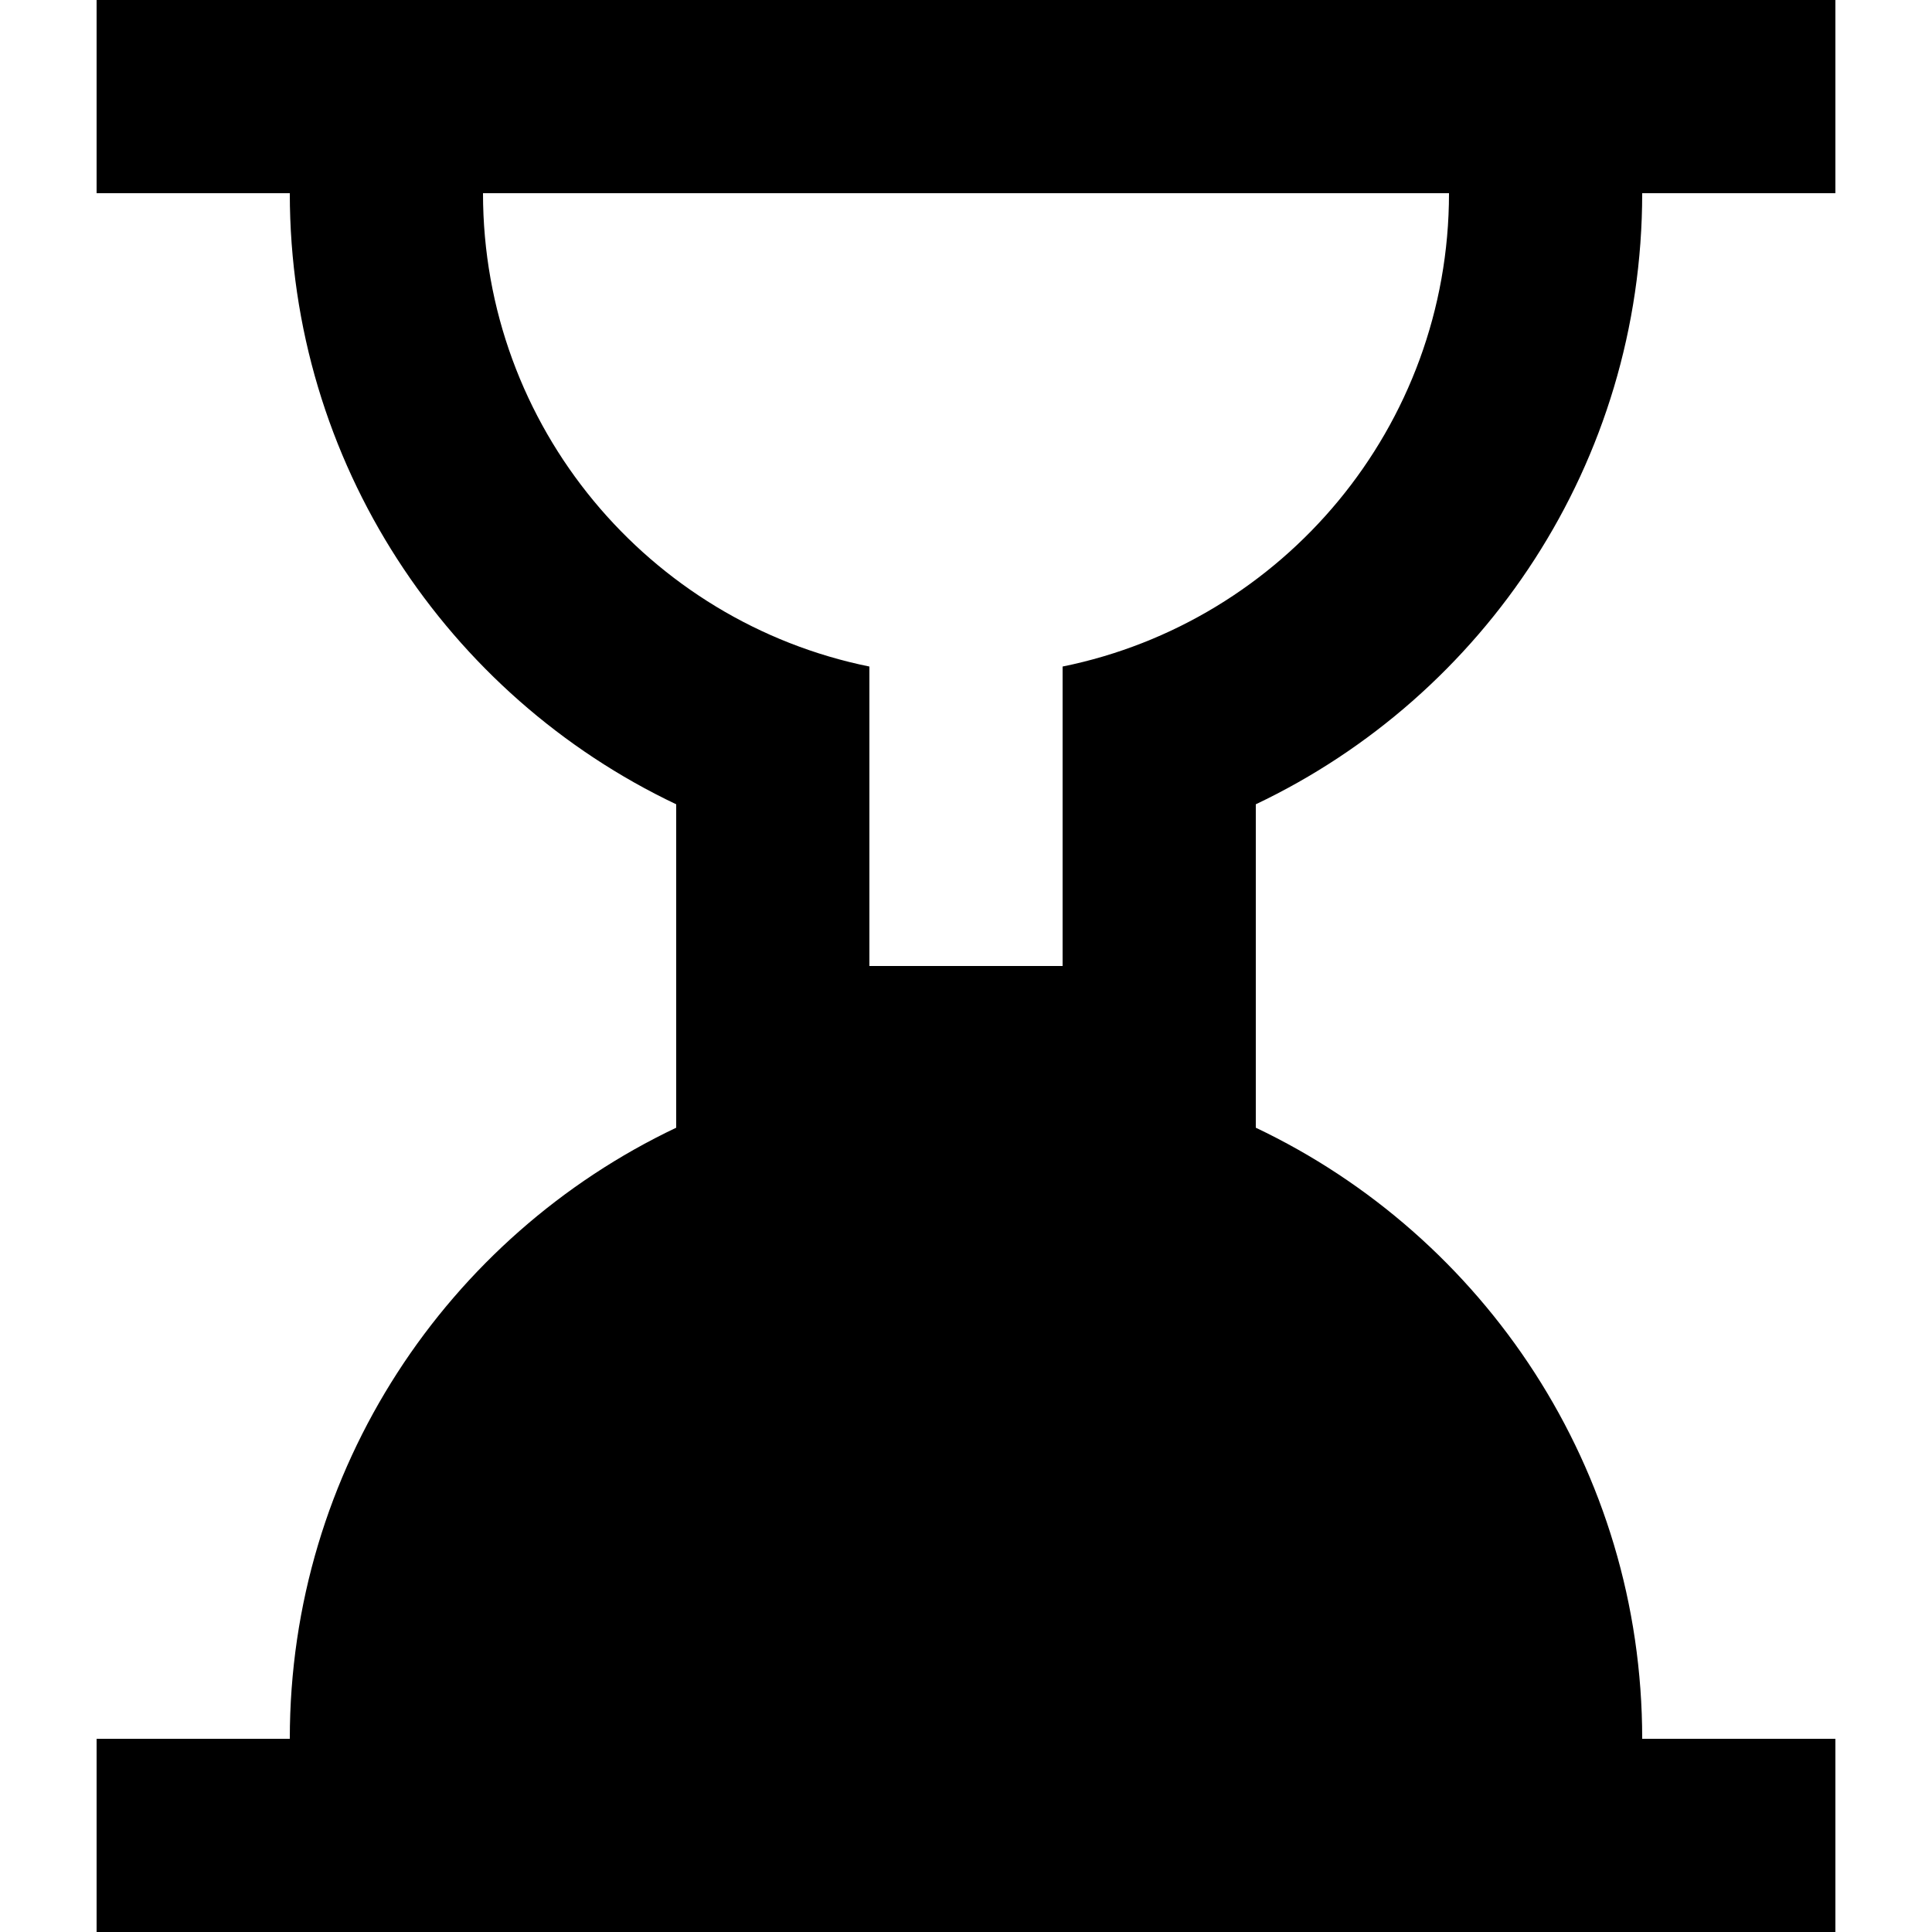
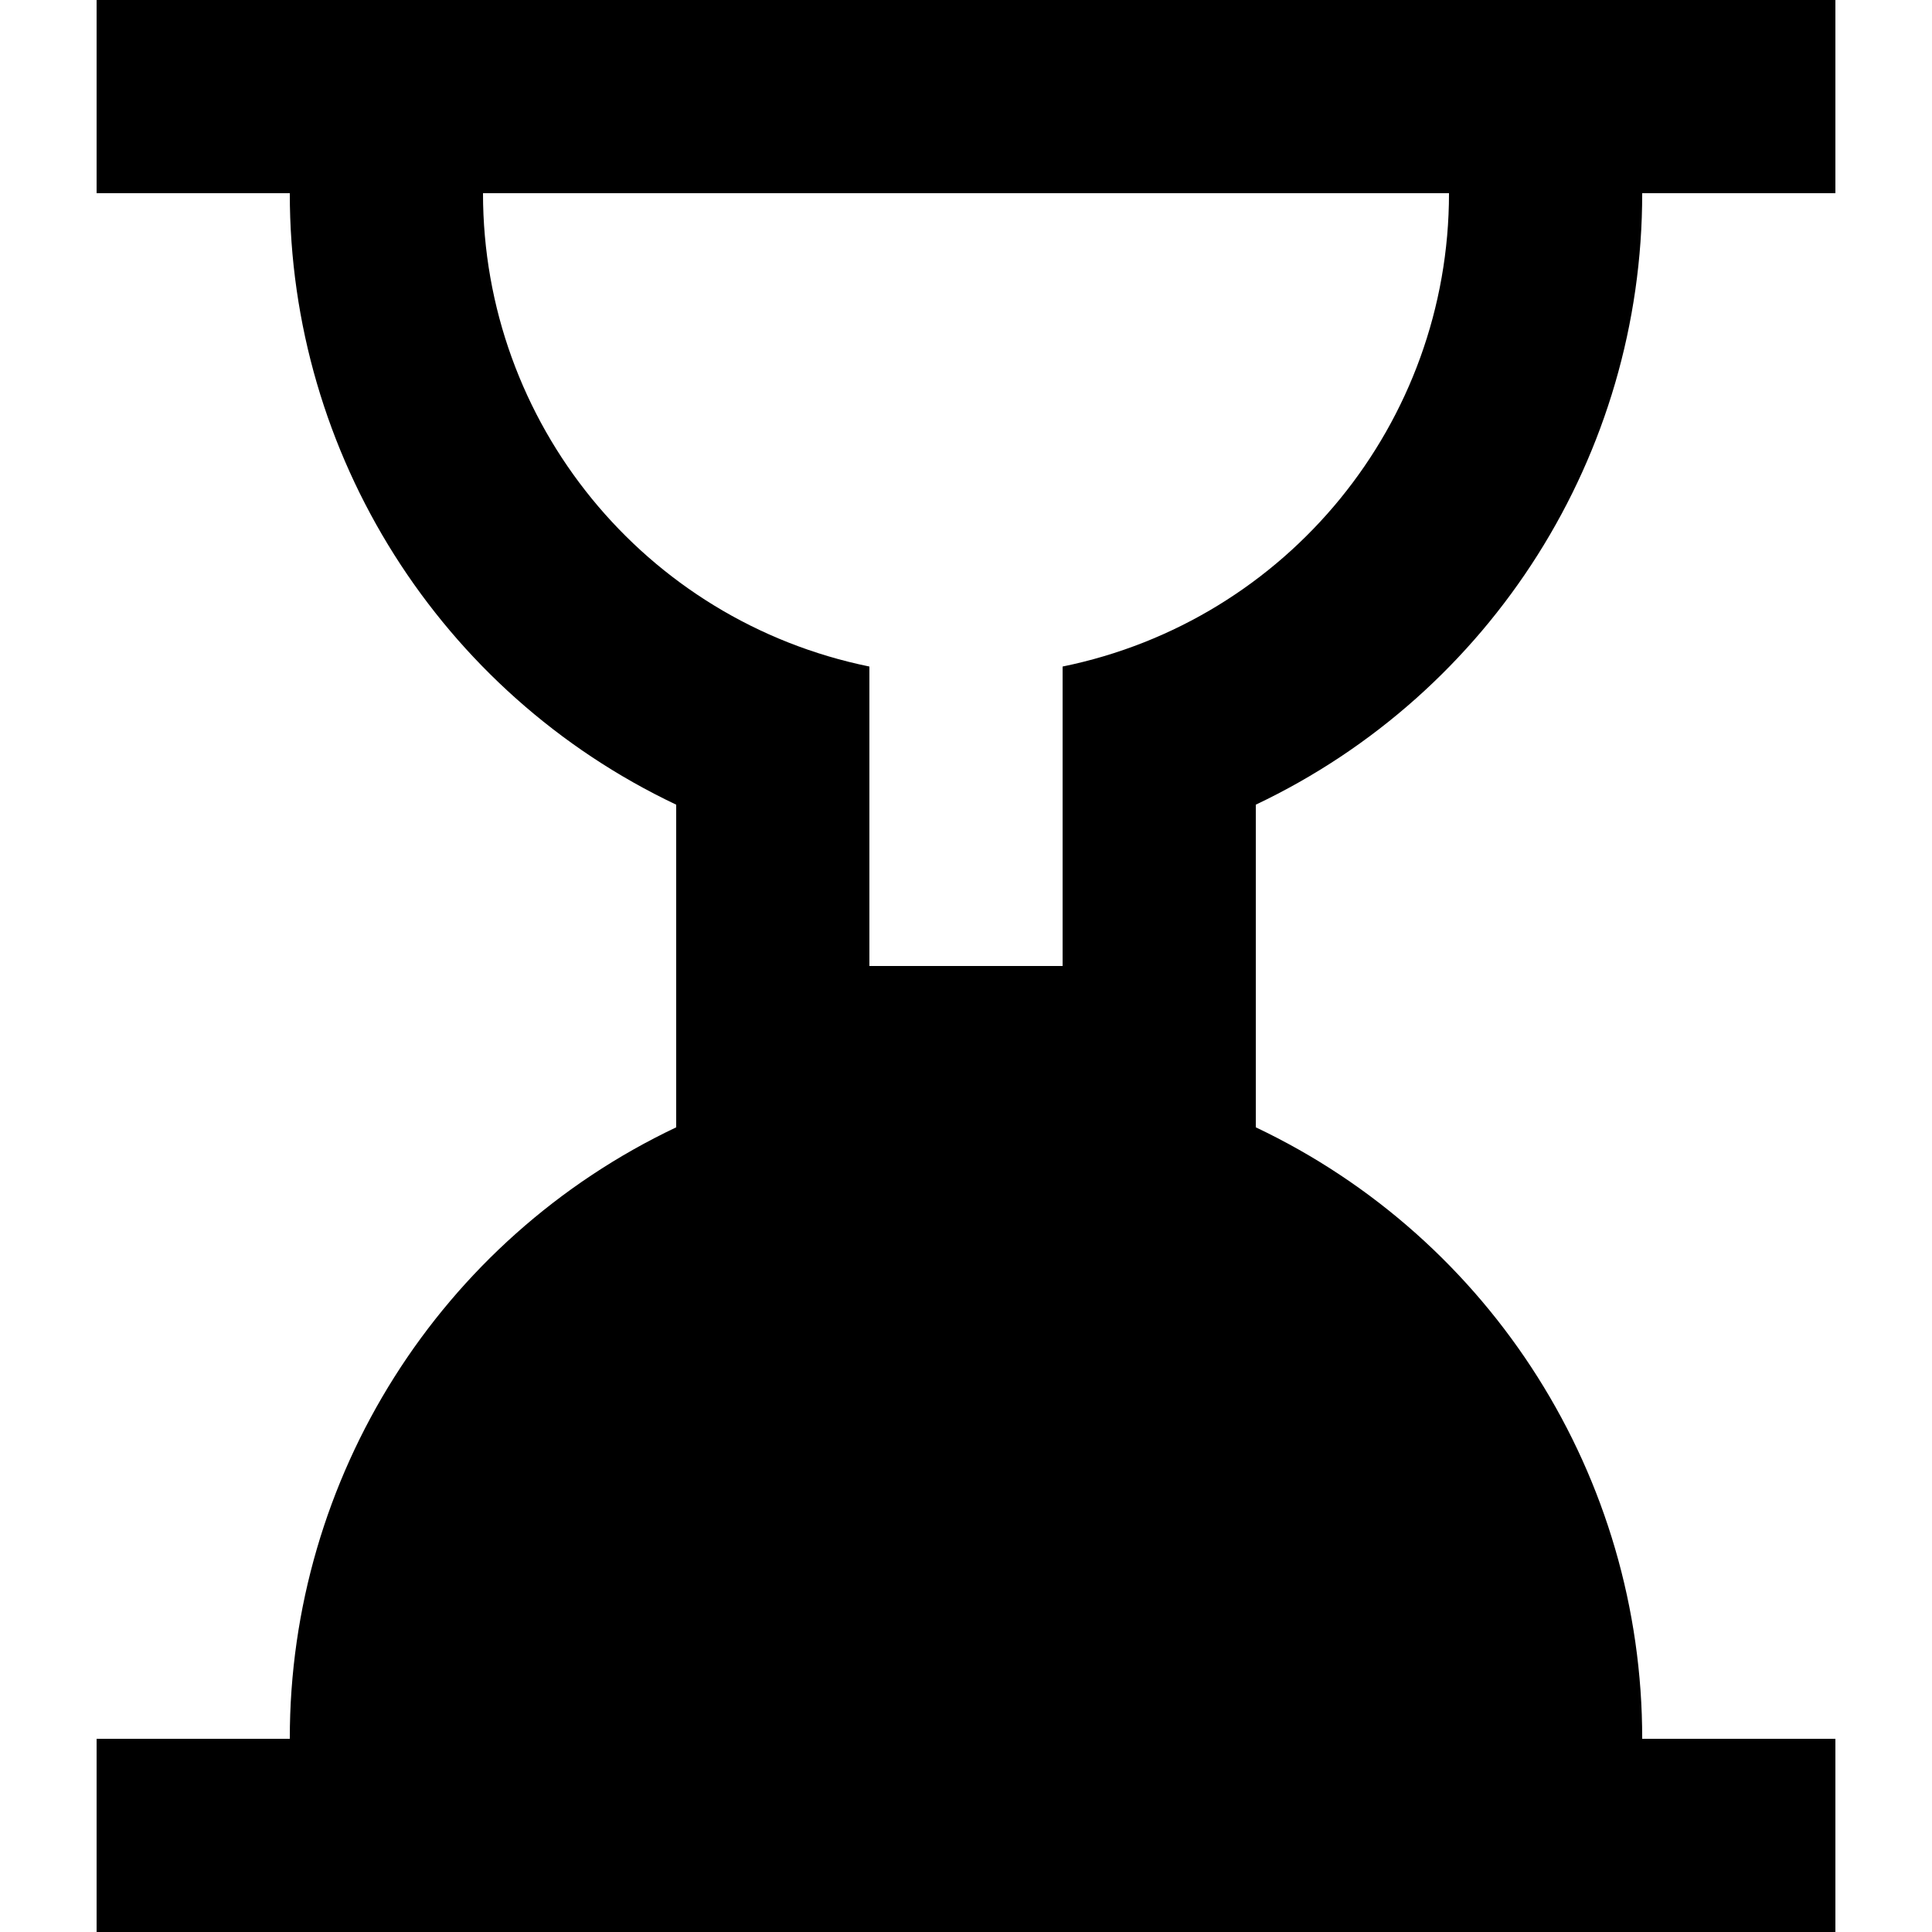
- <svg xmlns="http://www.w3.org/2000/svg" width="20px" height="20px" viewBox="0 0 20 20" version="1.1">
-   <defs />
-   <g id="Page-1" stroke="none" stroke-width="1" fill="none" fill-rule="evenodd">
-     <g id="hour-glass" fill="#000000">
-       <path d="M17,18 C17,15.208 15.365,12.797 13,11.674 L13,8.326 C15.365,7.203 17,4.792 17,2 L19,2 L19,0 L1,0 L1,2 L3,2 C3,4.792 4.635,7.203 7,8.326 L7,11.674 C4.635,12.797 3,15.208 3,18 L1,18 L1,20 L19,20 L19,18 L17,18 Z M15,2 C15,4.419 13.282,6.437 11,6.9 L11,7.965 L11,10 L9,10 L9,7.965 L9,6.9 C6.718,6.437 5,4.419 5,2 L15,2 Z" id="Combined-Shape" />
-     </g>
-   </g>
+ <svg xmlns="http://www.w3.org/2000/svg" viewBox="0 0 20 20">
+   <path d="M3 18a7 7 0 0 1 4-6.33V8.33A7 7 0 0 1 3 2H1V0h18v2h-2a7 7 0 0 1-4 6.33v3.34A7 7 0 0 1 17 18h2v2H1v-2h2zM5 2a5 5 0 0 0 4 4.9V10h2V6.9A5 5 0 0 0 15 2H5z" />
</svg>
